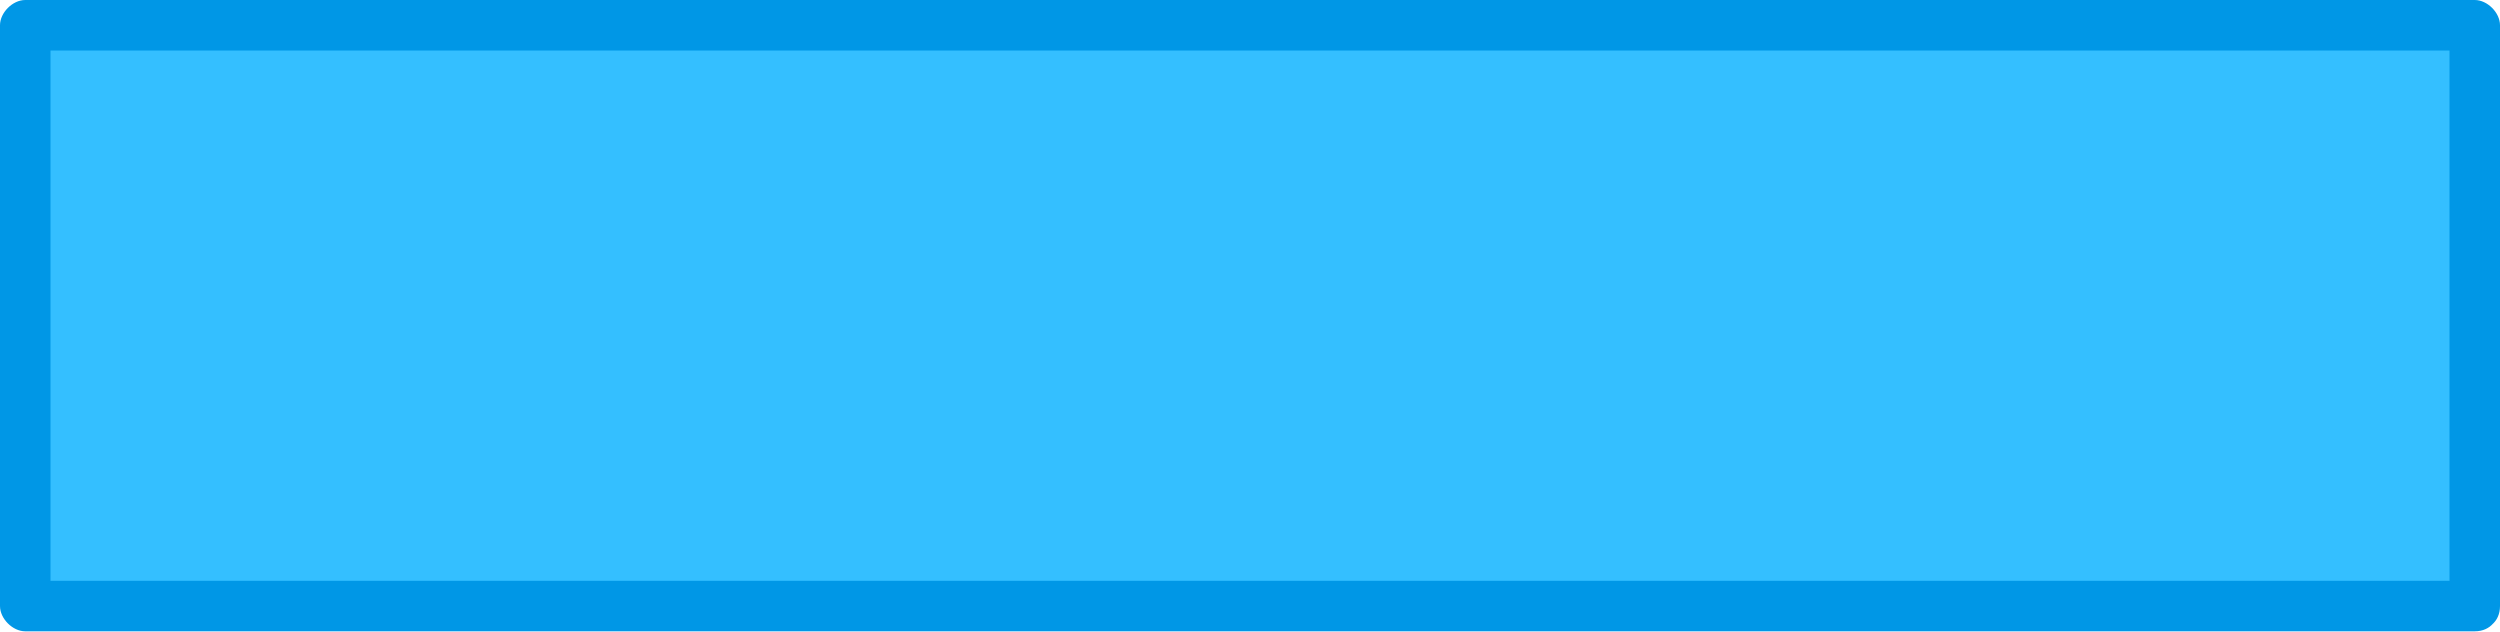
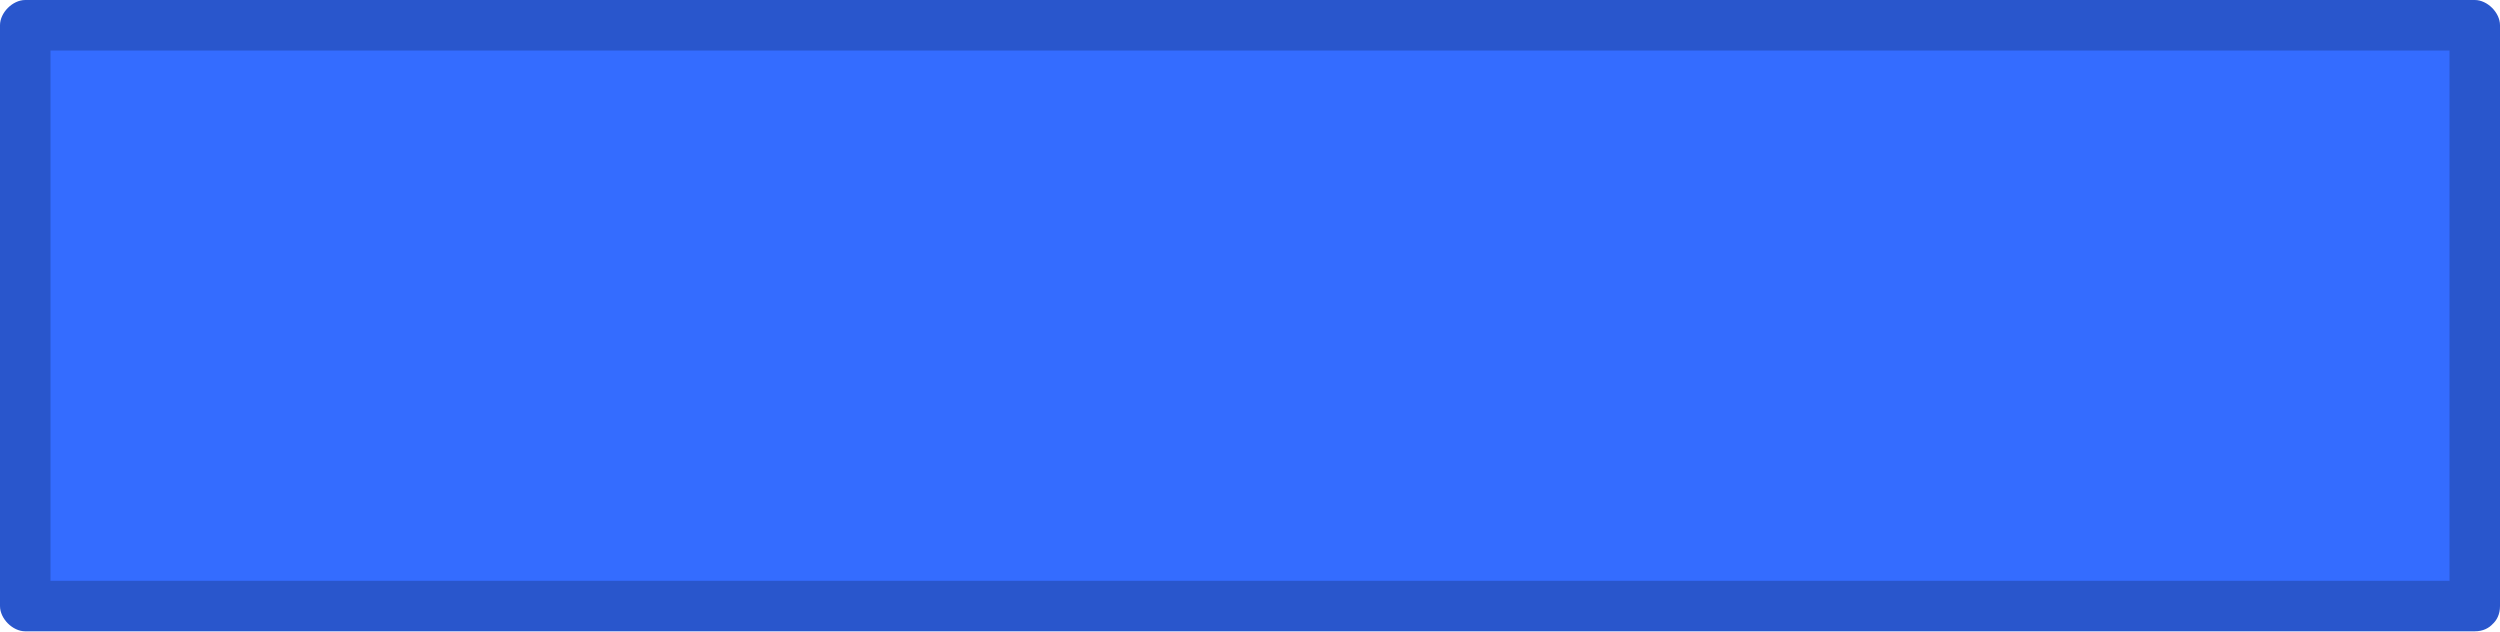
<svg xmlns="http://www.w3.org/2000/svg" version="1.1" id="Layer_1" x="0px" y="0px" width="99px" height="25px" viewBox="0 0 99 25" style="enable-background:new 0 0 99 25;" xml:space="preserve">
  <style type="text/css">
- 	.st0{fill:#34BFFF;}
- 	.st1{fill:#0097E6;}
+ 	.st0{fill:#346cff;}
+ 	.st1{fill:#2956cc;}
</style>
  <g>
    <rect x="1" y="1" class="st0" width="97" height="23" />
    <g>
      <path class="st1" d="M98,23c-32.3,0-64.7,0-97,0c0.3,0.3,0.7,0.7,1,1C2,16.3,2,8.7,2,1C1.7,1.3,1.3,1.7,1,2c32.3,0,64.7,0,97,0    c-0.3-0.3-0.7-0.7-1-1c0,7.7,0,15.3,0,23c0,1.3,2,1.3,2,0c0-7.7,0-15.3,0-23c0-0.5-0.5-1-1-1C65.7,0,33.3,0,1,0C0.5,0,0,0.5,0,1    c0,7.7,0,15.3,0,23c0,0.5,0.5,1,1,1c32.3,0,64.7,0,97,0C99.3,25,99.3,23,98,23z" />
    </g>
  </g>
</svg>
